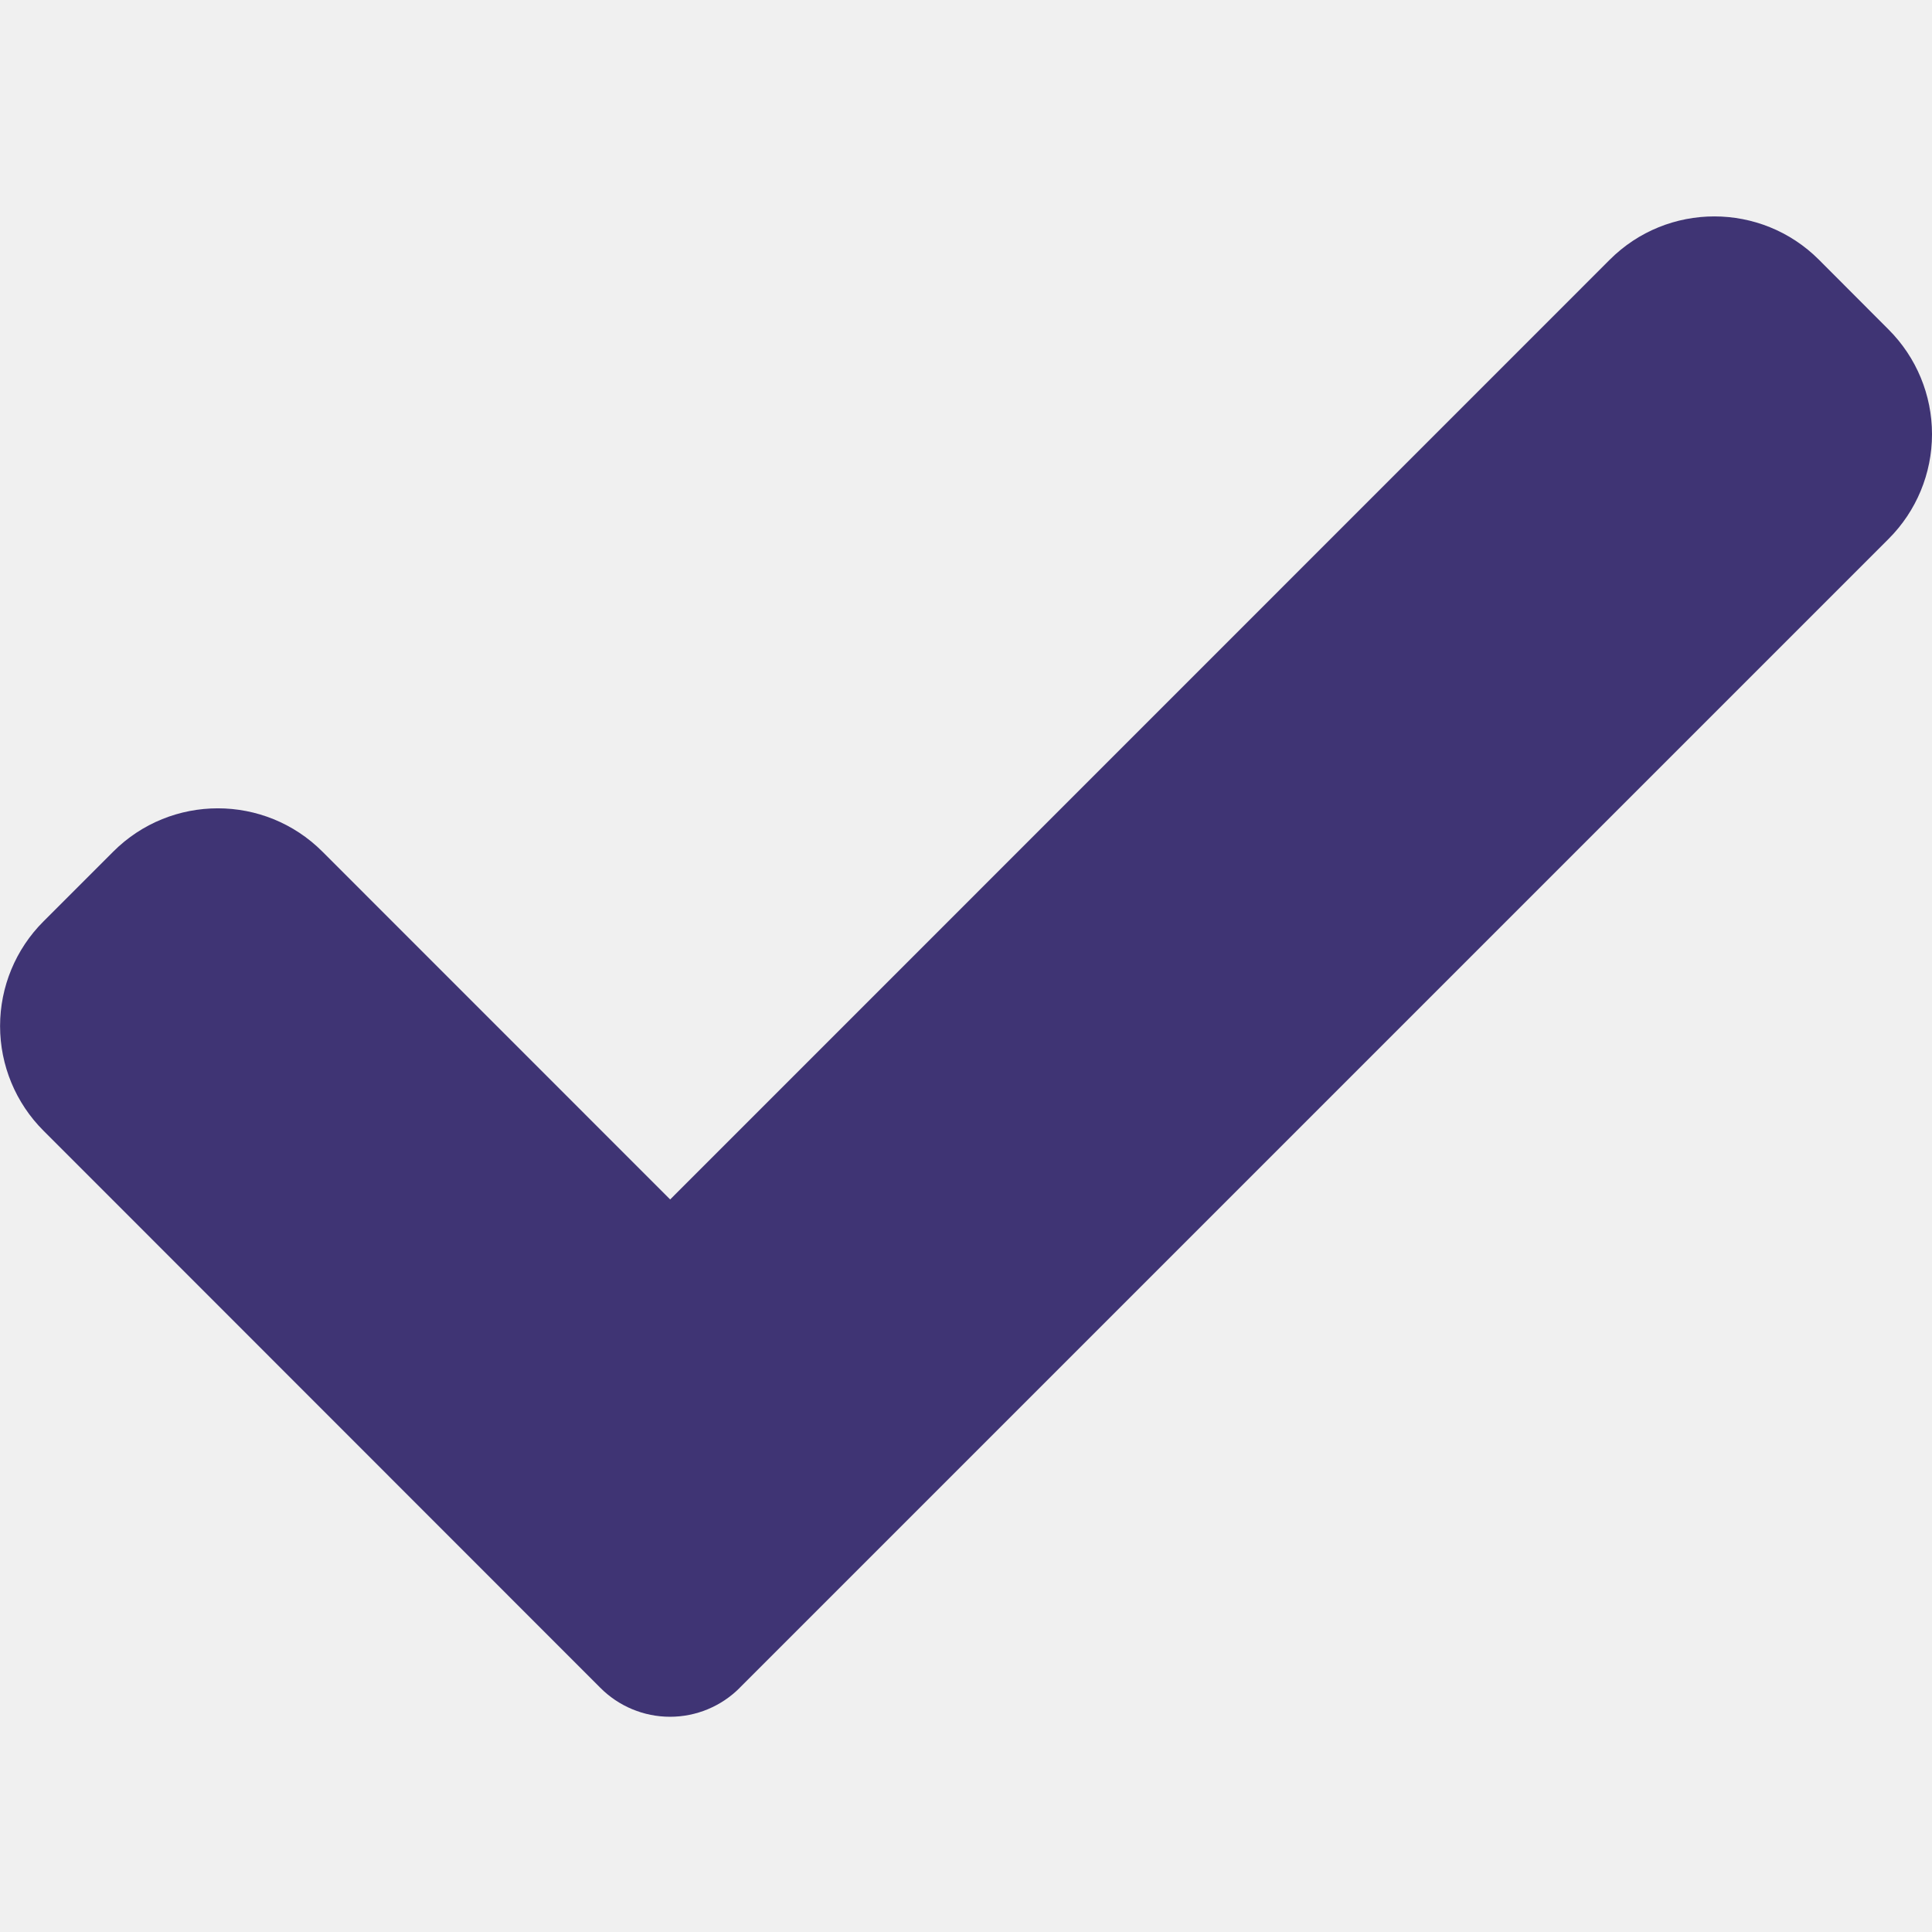
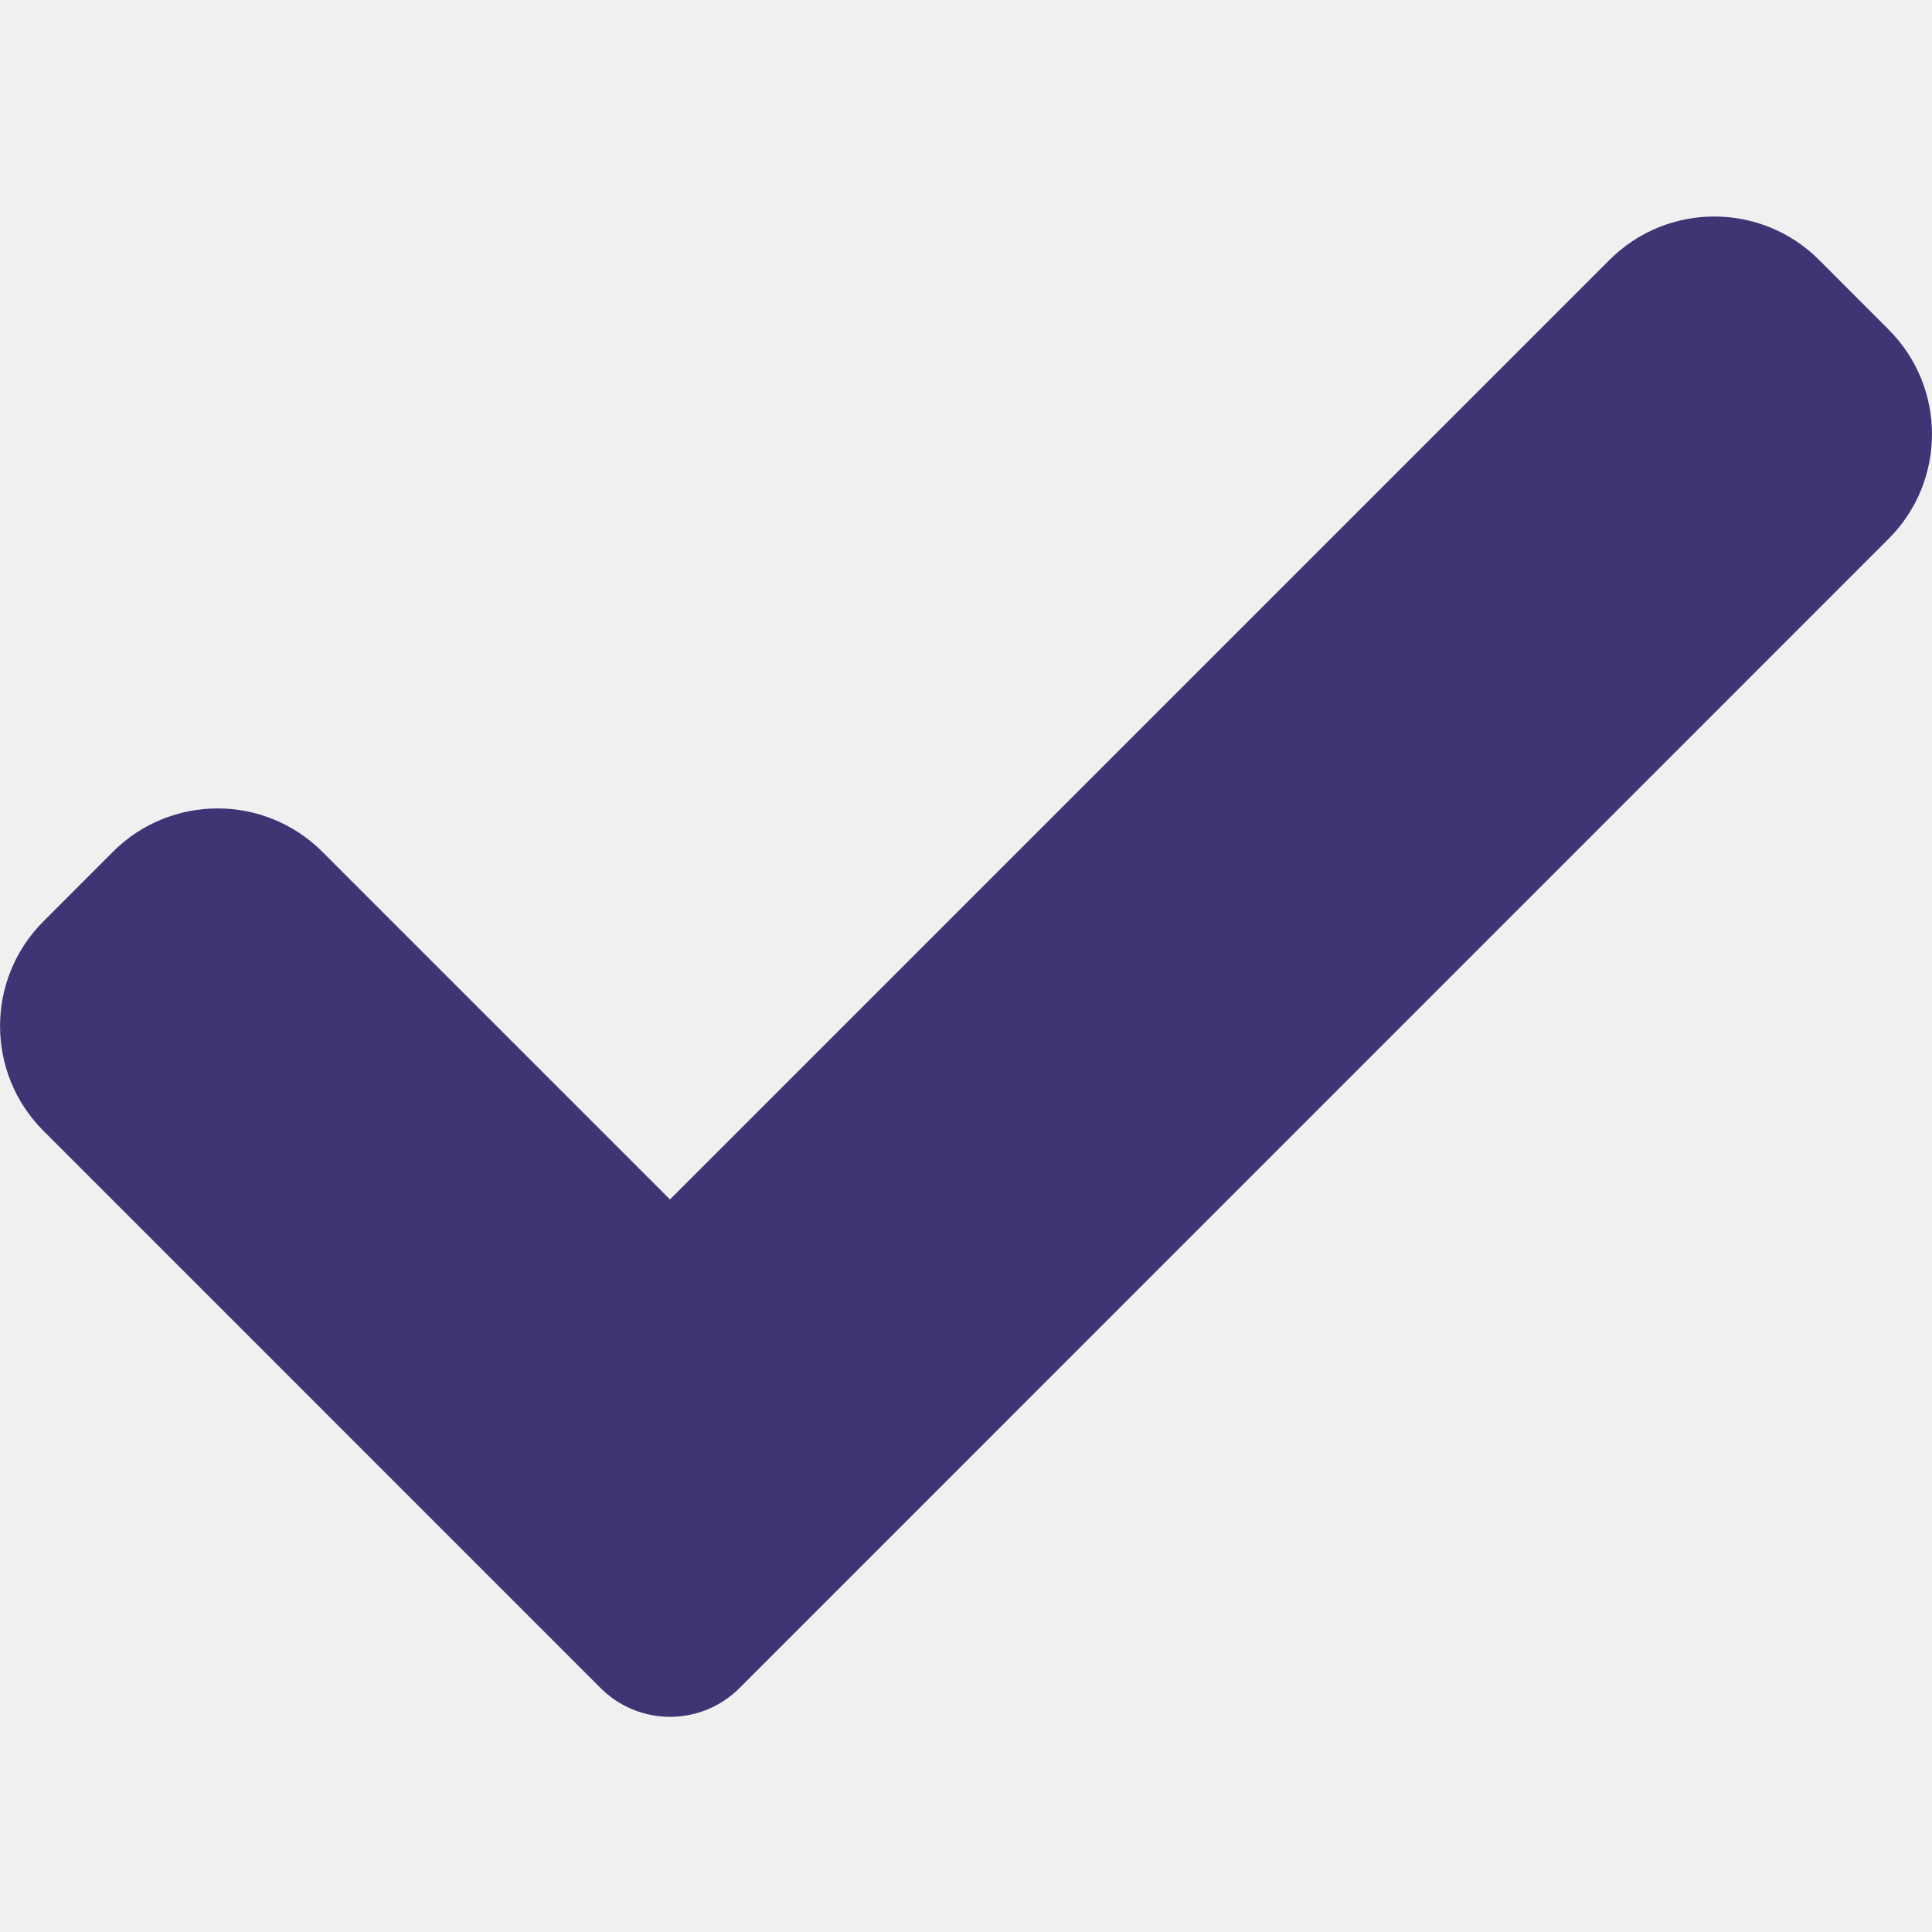
<svg xmlns="http://www.w3.org/2000/svg" width="24" height="24" fill="none">
-   <g clip-path="url(#clip0)">
-     <path d="M9.19 20.966a1.222 1.222 0 01-1.733 0L.54 14.046a1.837 1.837 0 010-2.6l.866-.866a1.838 1.838 0 012.6 0l4.319 4.32L19.996 3.227a1.838 1.838 0 012.6 0l.865.867a1.837 1.837 0 010 2.6L9.19 20.965z" fill="#3F3474" />
+   <g clip-path="url(#A)">
+     <path d="M9.19 20.966a1.22 1.22 0 01-1.733 0l-6.919-6.92a1.84 1.84 0 010-2.599l.866-.867a1.84 1.84 0 012.599 0l4.32 4.32L19.996 3.227a1.84 1.84 0 012.599 0l.866.867a1.837 1.837 0 010 2.599L9.19 20.966z" fill="#3f3474" />
  </g>
  <defs>
-     <clipPath id="clip0">
+     <clipPath id="A">
      <path fill="#fff" d="M0 0h24v24H0z" />
    </clipPath>
  </defs>
</svg>
